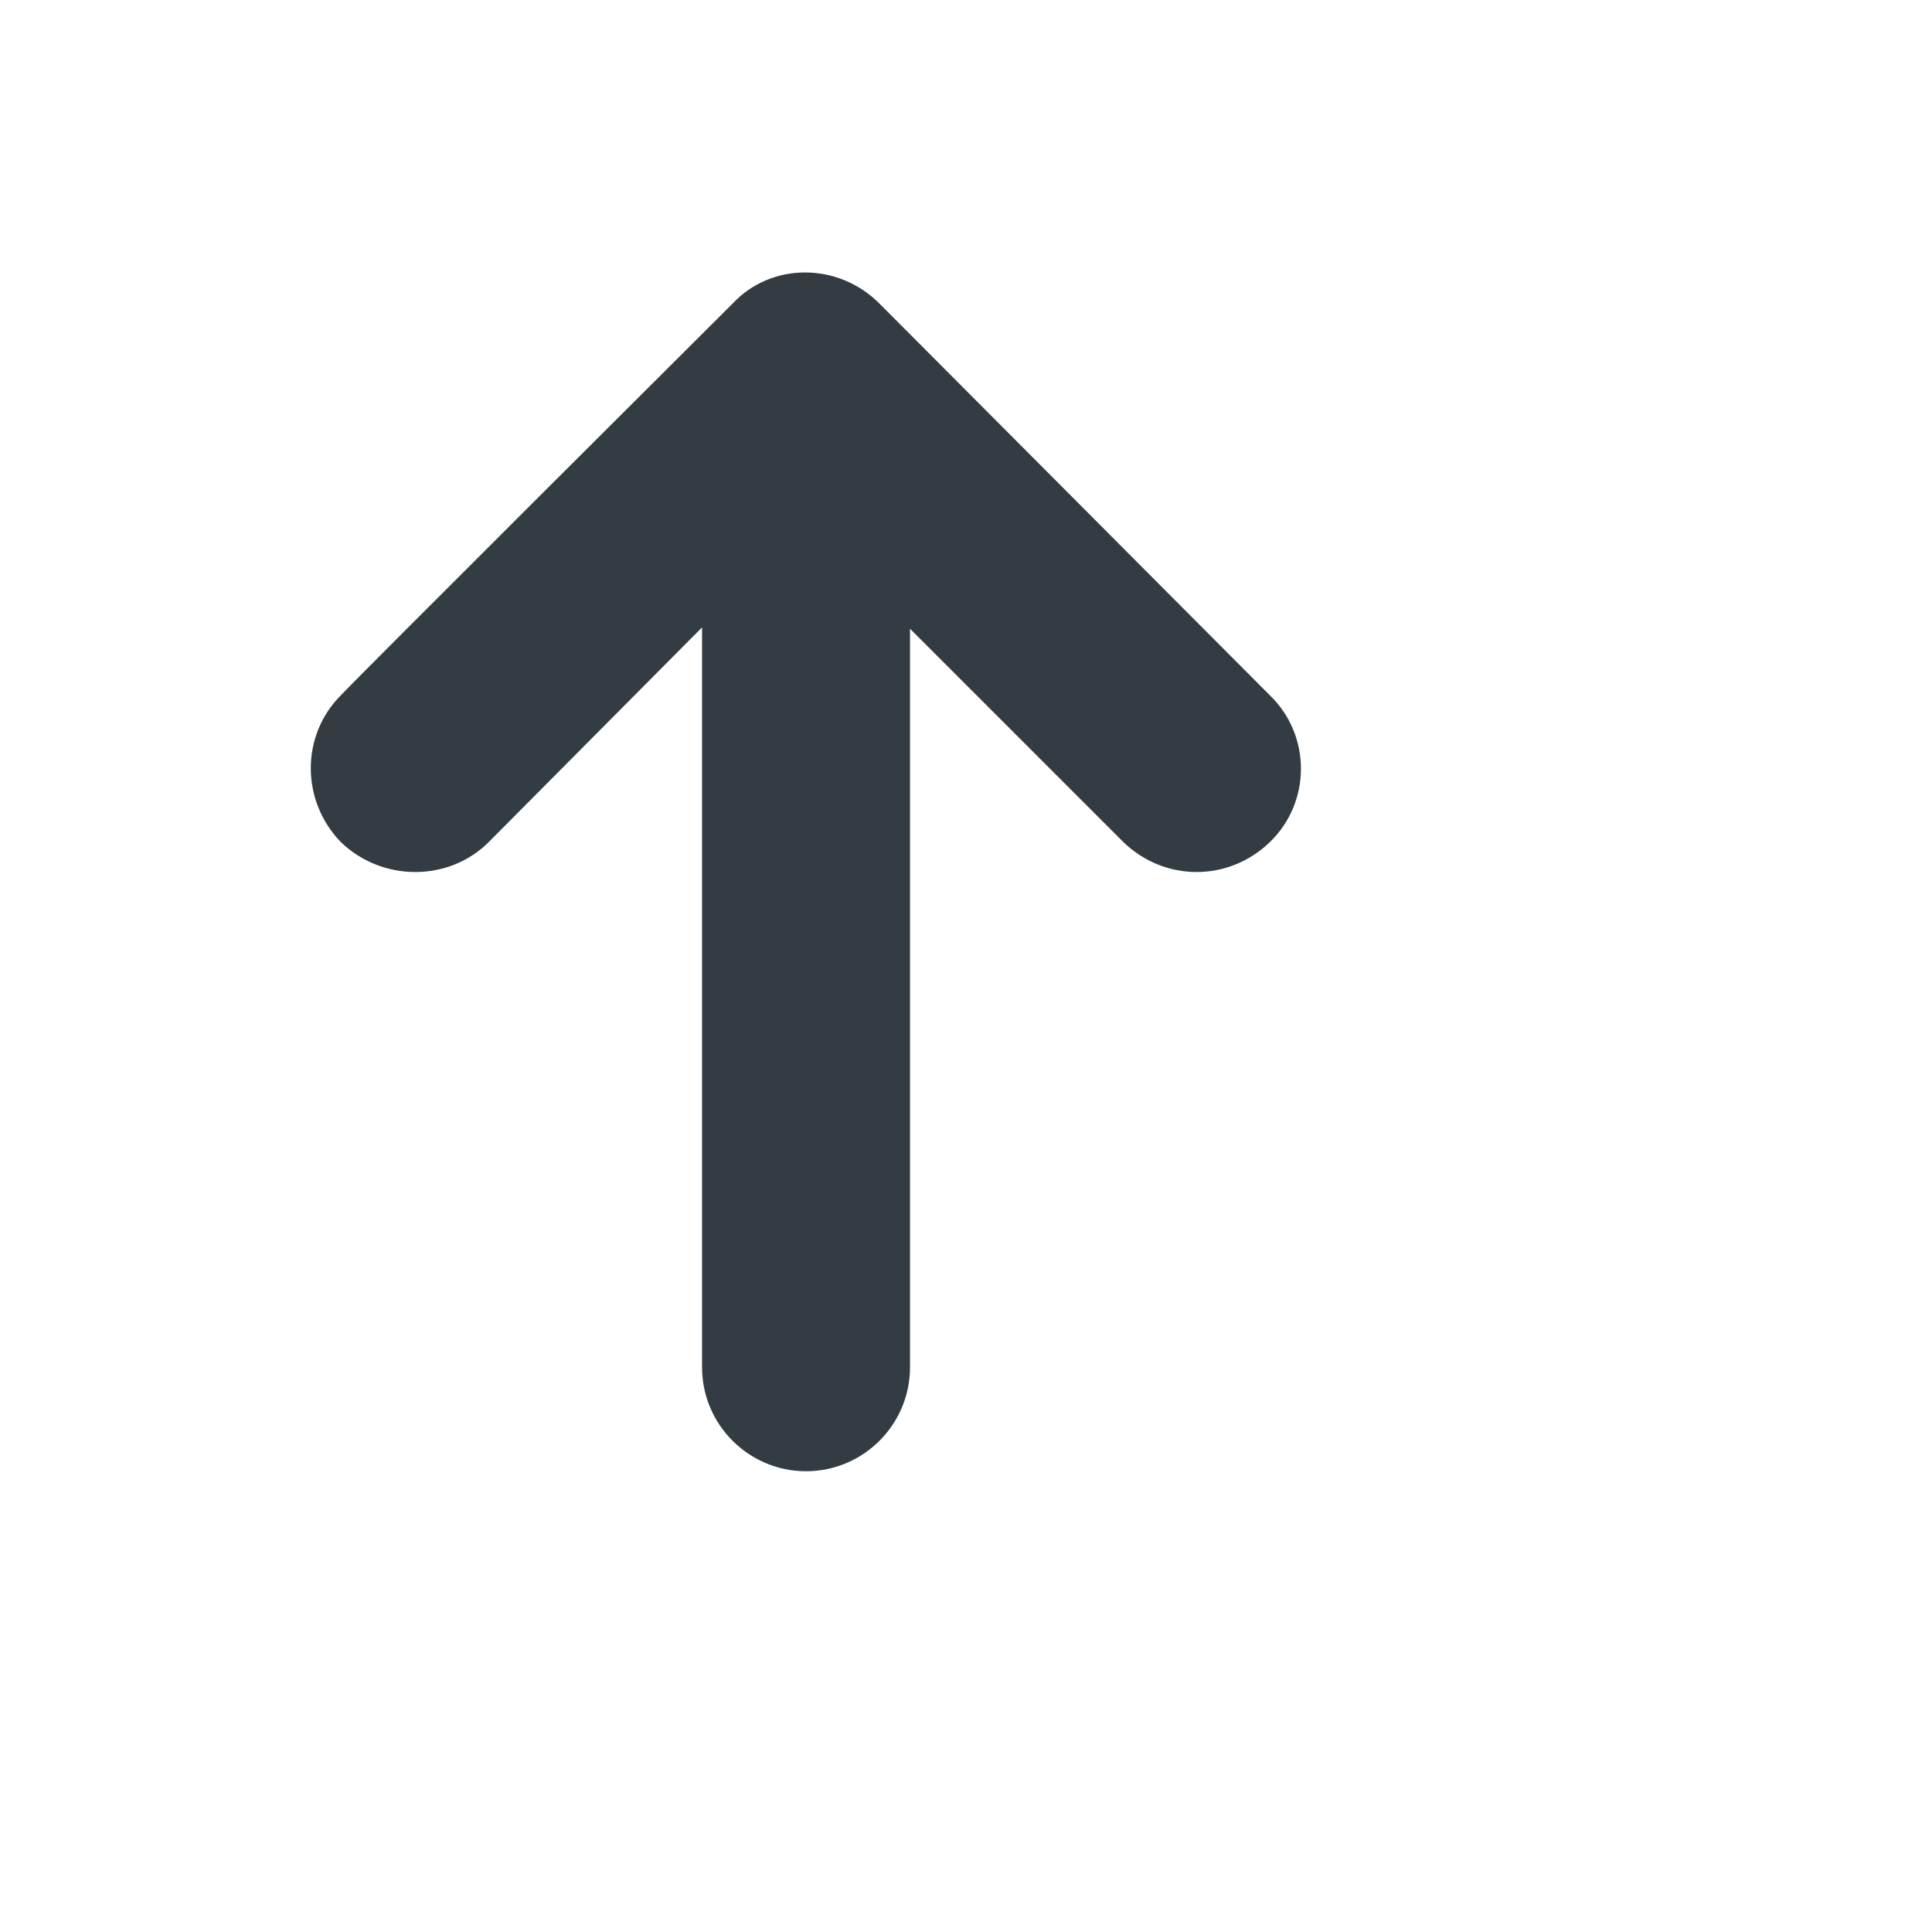
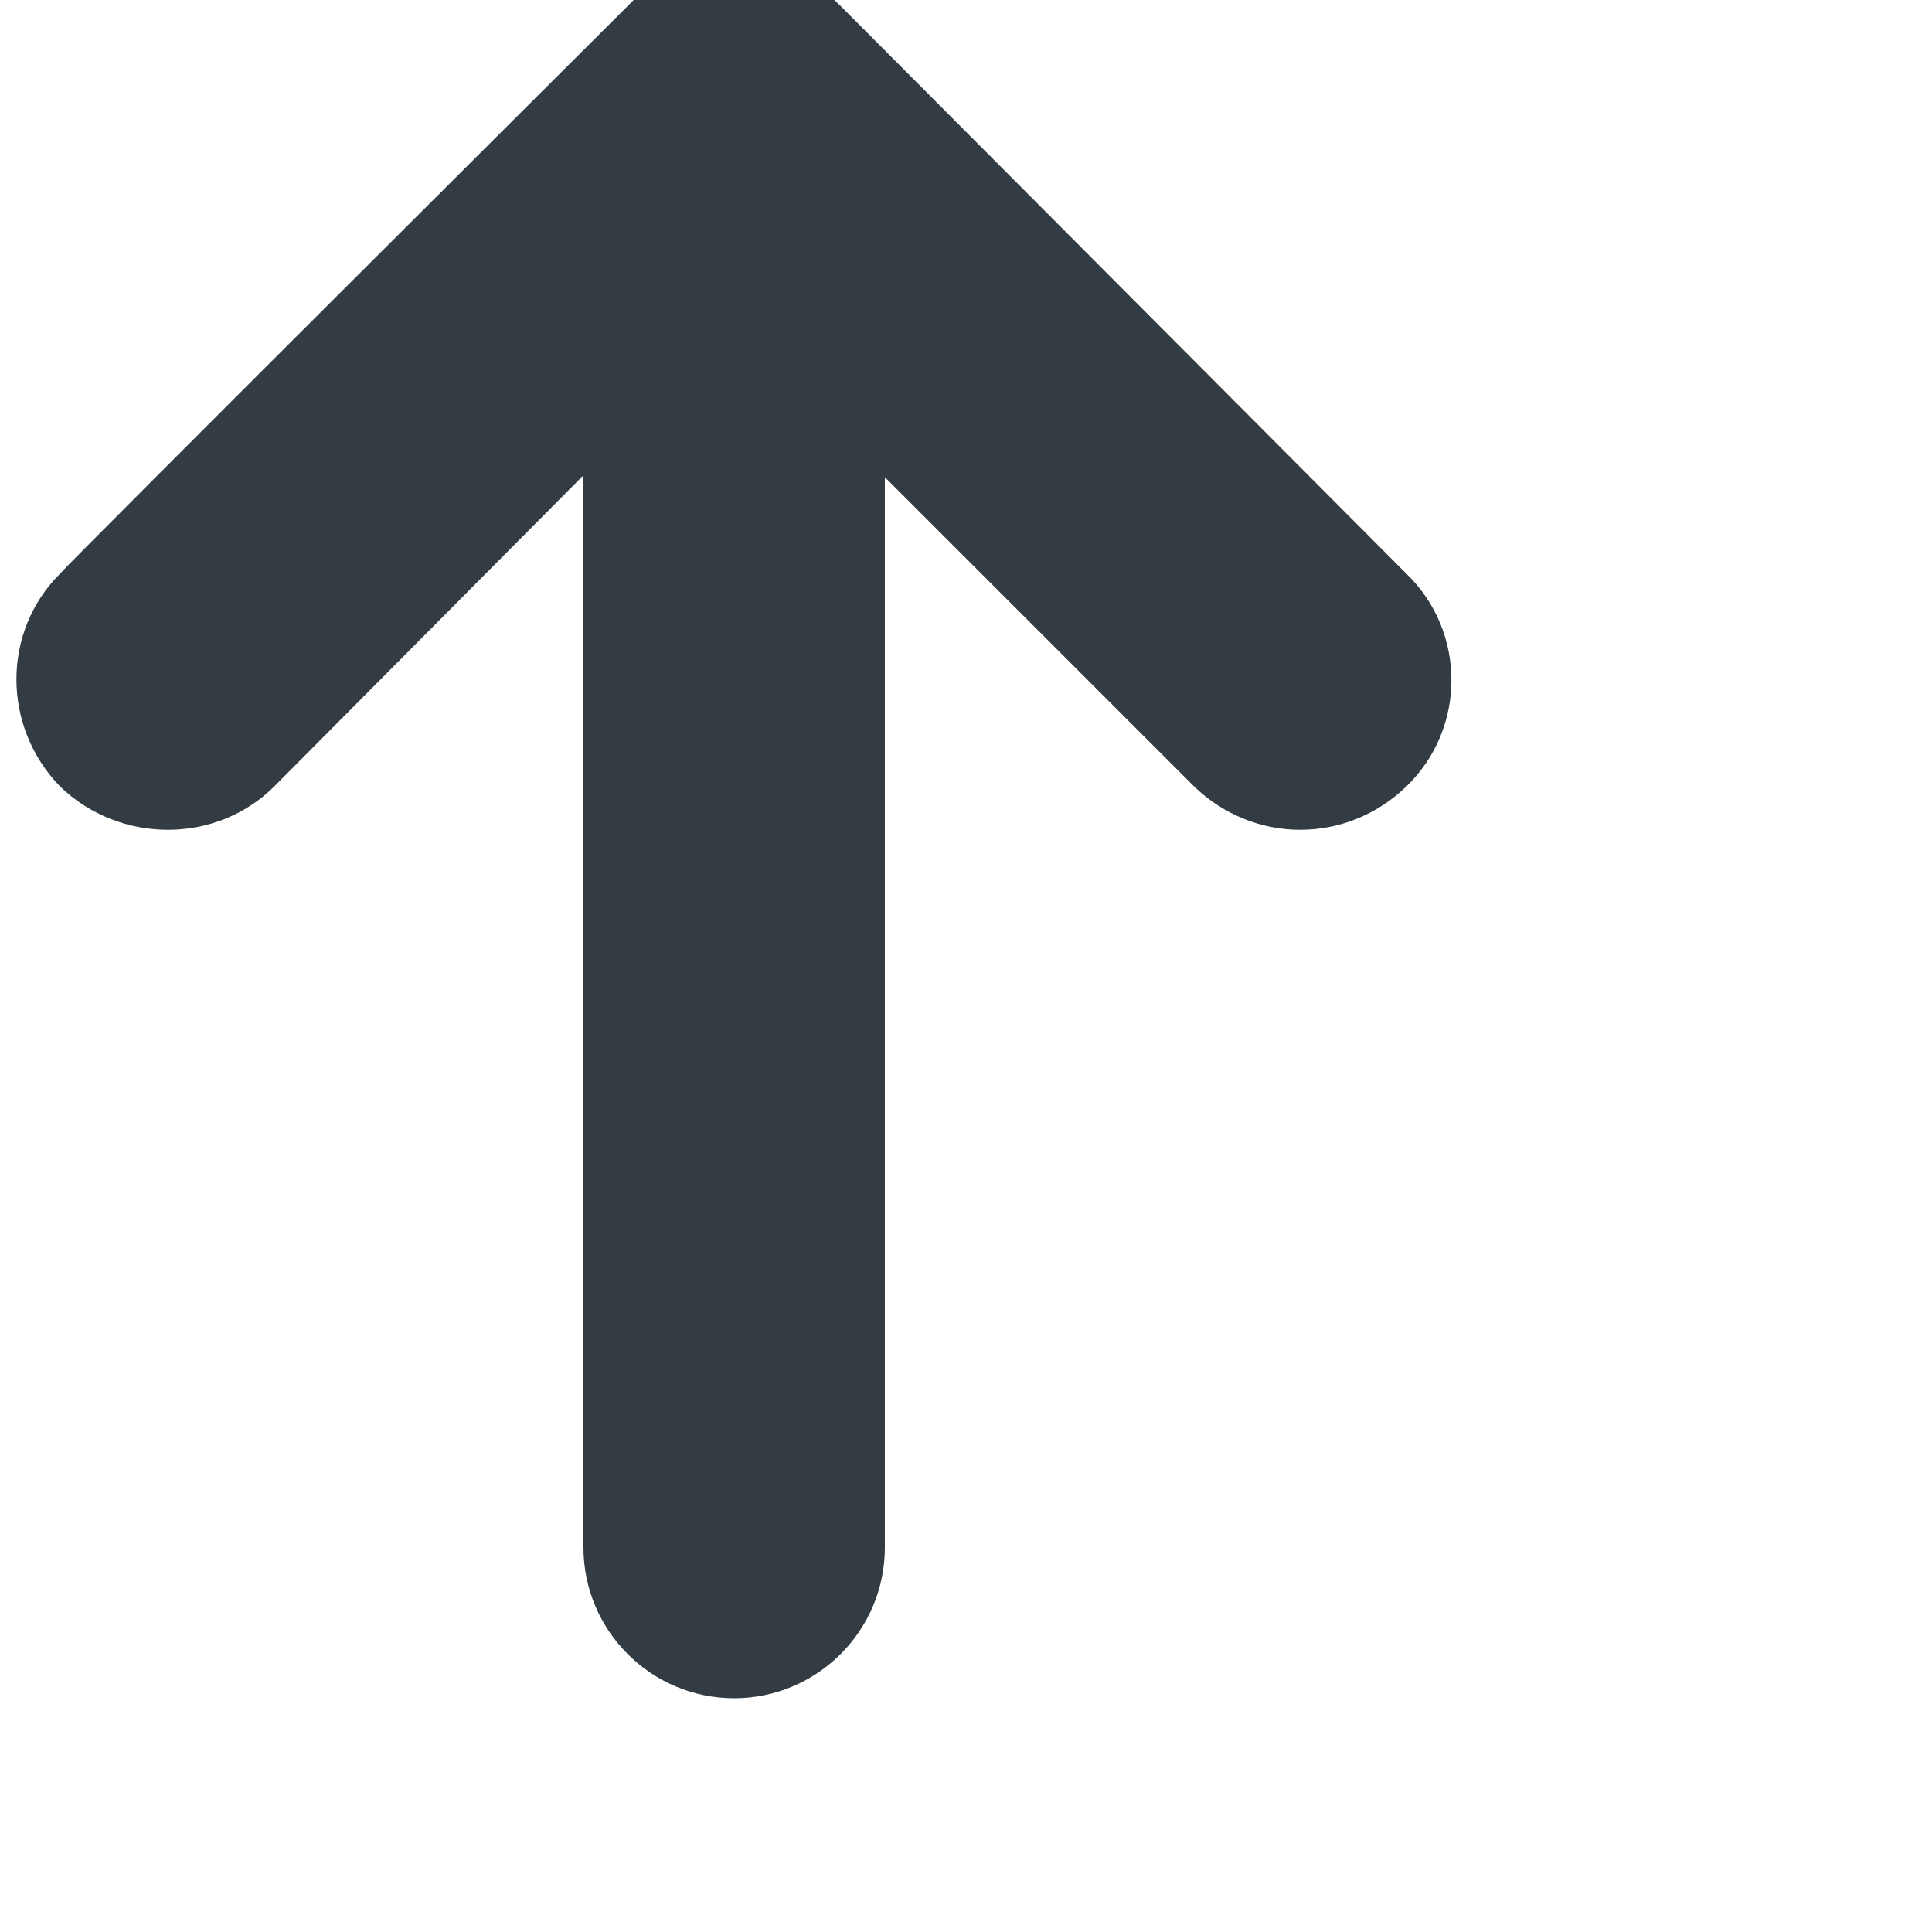
<svg xmlns="http://www.w3.org/2000/svg" width="20" height="20" viewBox="0 0 100 100">
  <g>
-     <g transform="translate(50 50) scale(0.69 0.69) rotate(0) translate(-50 -50)" style="fill:#323c42">
+     <g style="fill:#323c42">
      <svg fill="#323c42" version="1.1" x="-12px" y="-7px" viewBox="0 0 100 100" enable-background="new 0 0 100 100" xml:space="preserve">
        <path d="M57.8,31.7c3.2,3.2,15.8,15.8,16,16c3.1,3,7.9,3,11,0c3.1-3,3.1-8,0-11C84.6,36.5,55.5,7.3,55.5,7.3c-3.1-3.1-8.1-3.1-11,0  c0,0-28.8,28.7-29.4,29.4c-3,3-3,7.9,0,11c3.1,3,8.1,3,11.1,0c0.6-0.6,16-16.1,16-16.1v55.5c0,4.3,3.5,7.8,7.8,7.8  c4.3,0,7.8-3.5,7.8-7.8V31.7z" />
      </svg>
    </g>
  </g>
</svg>
